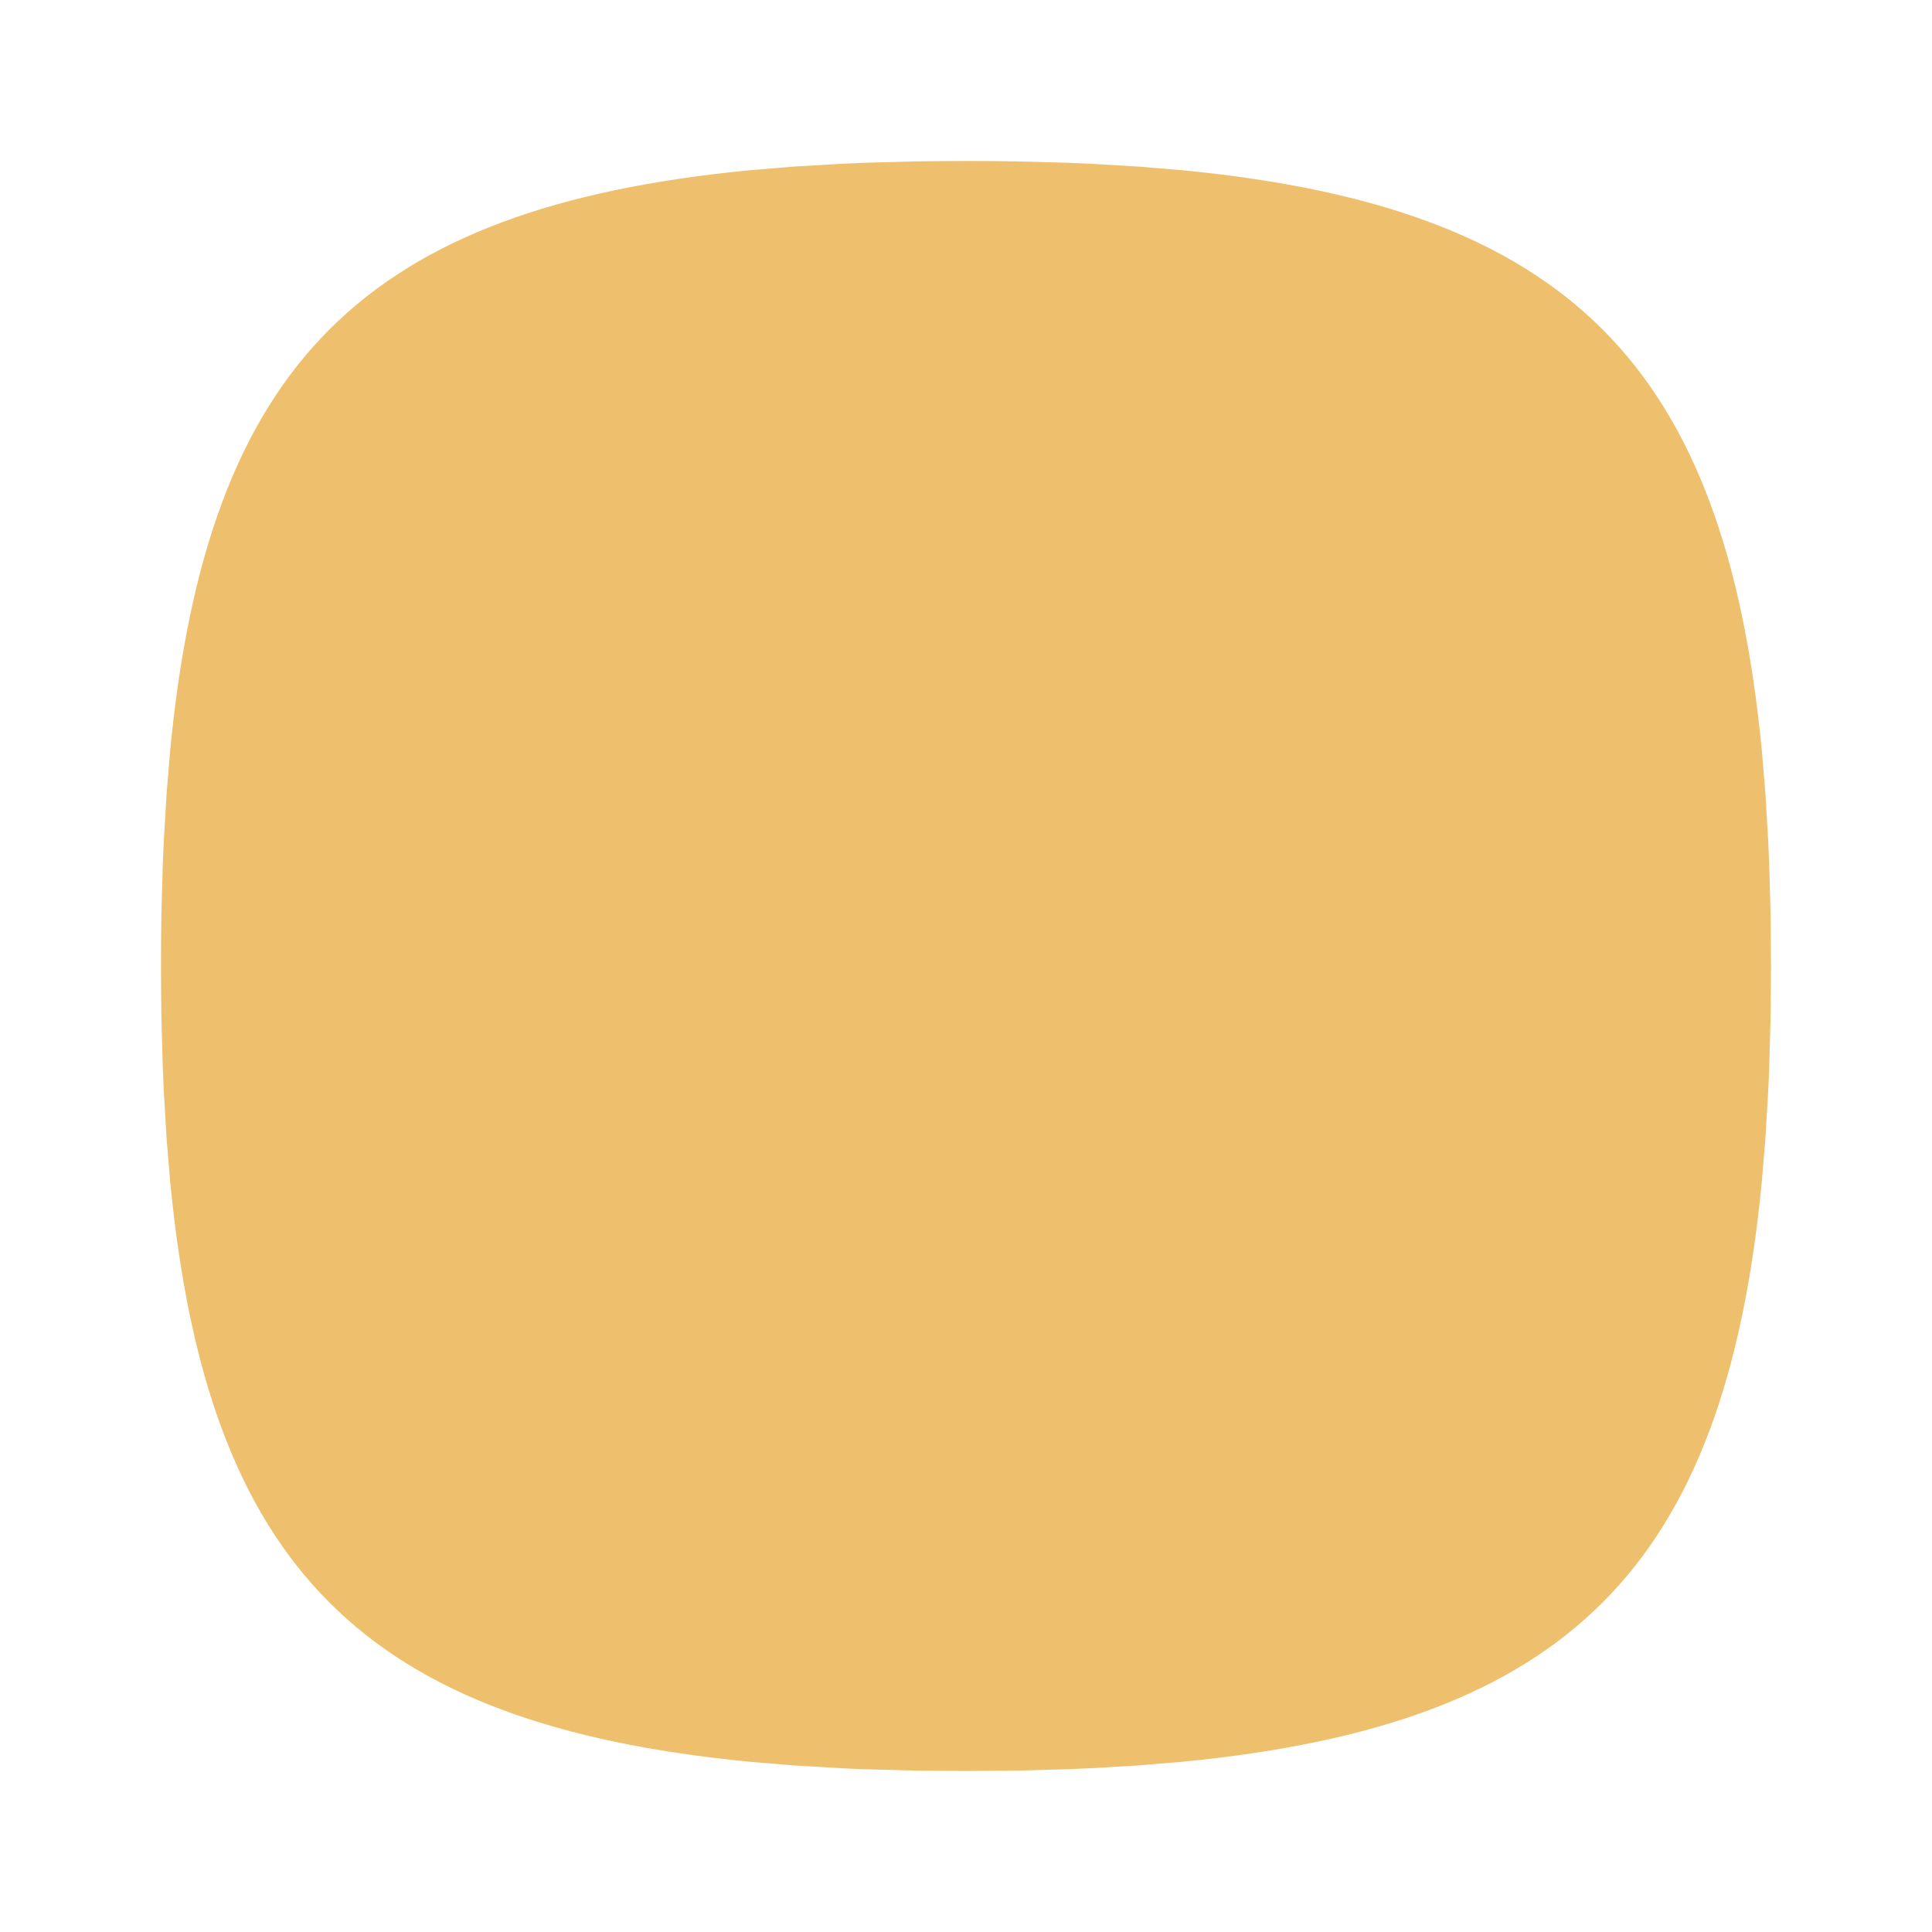
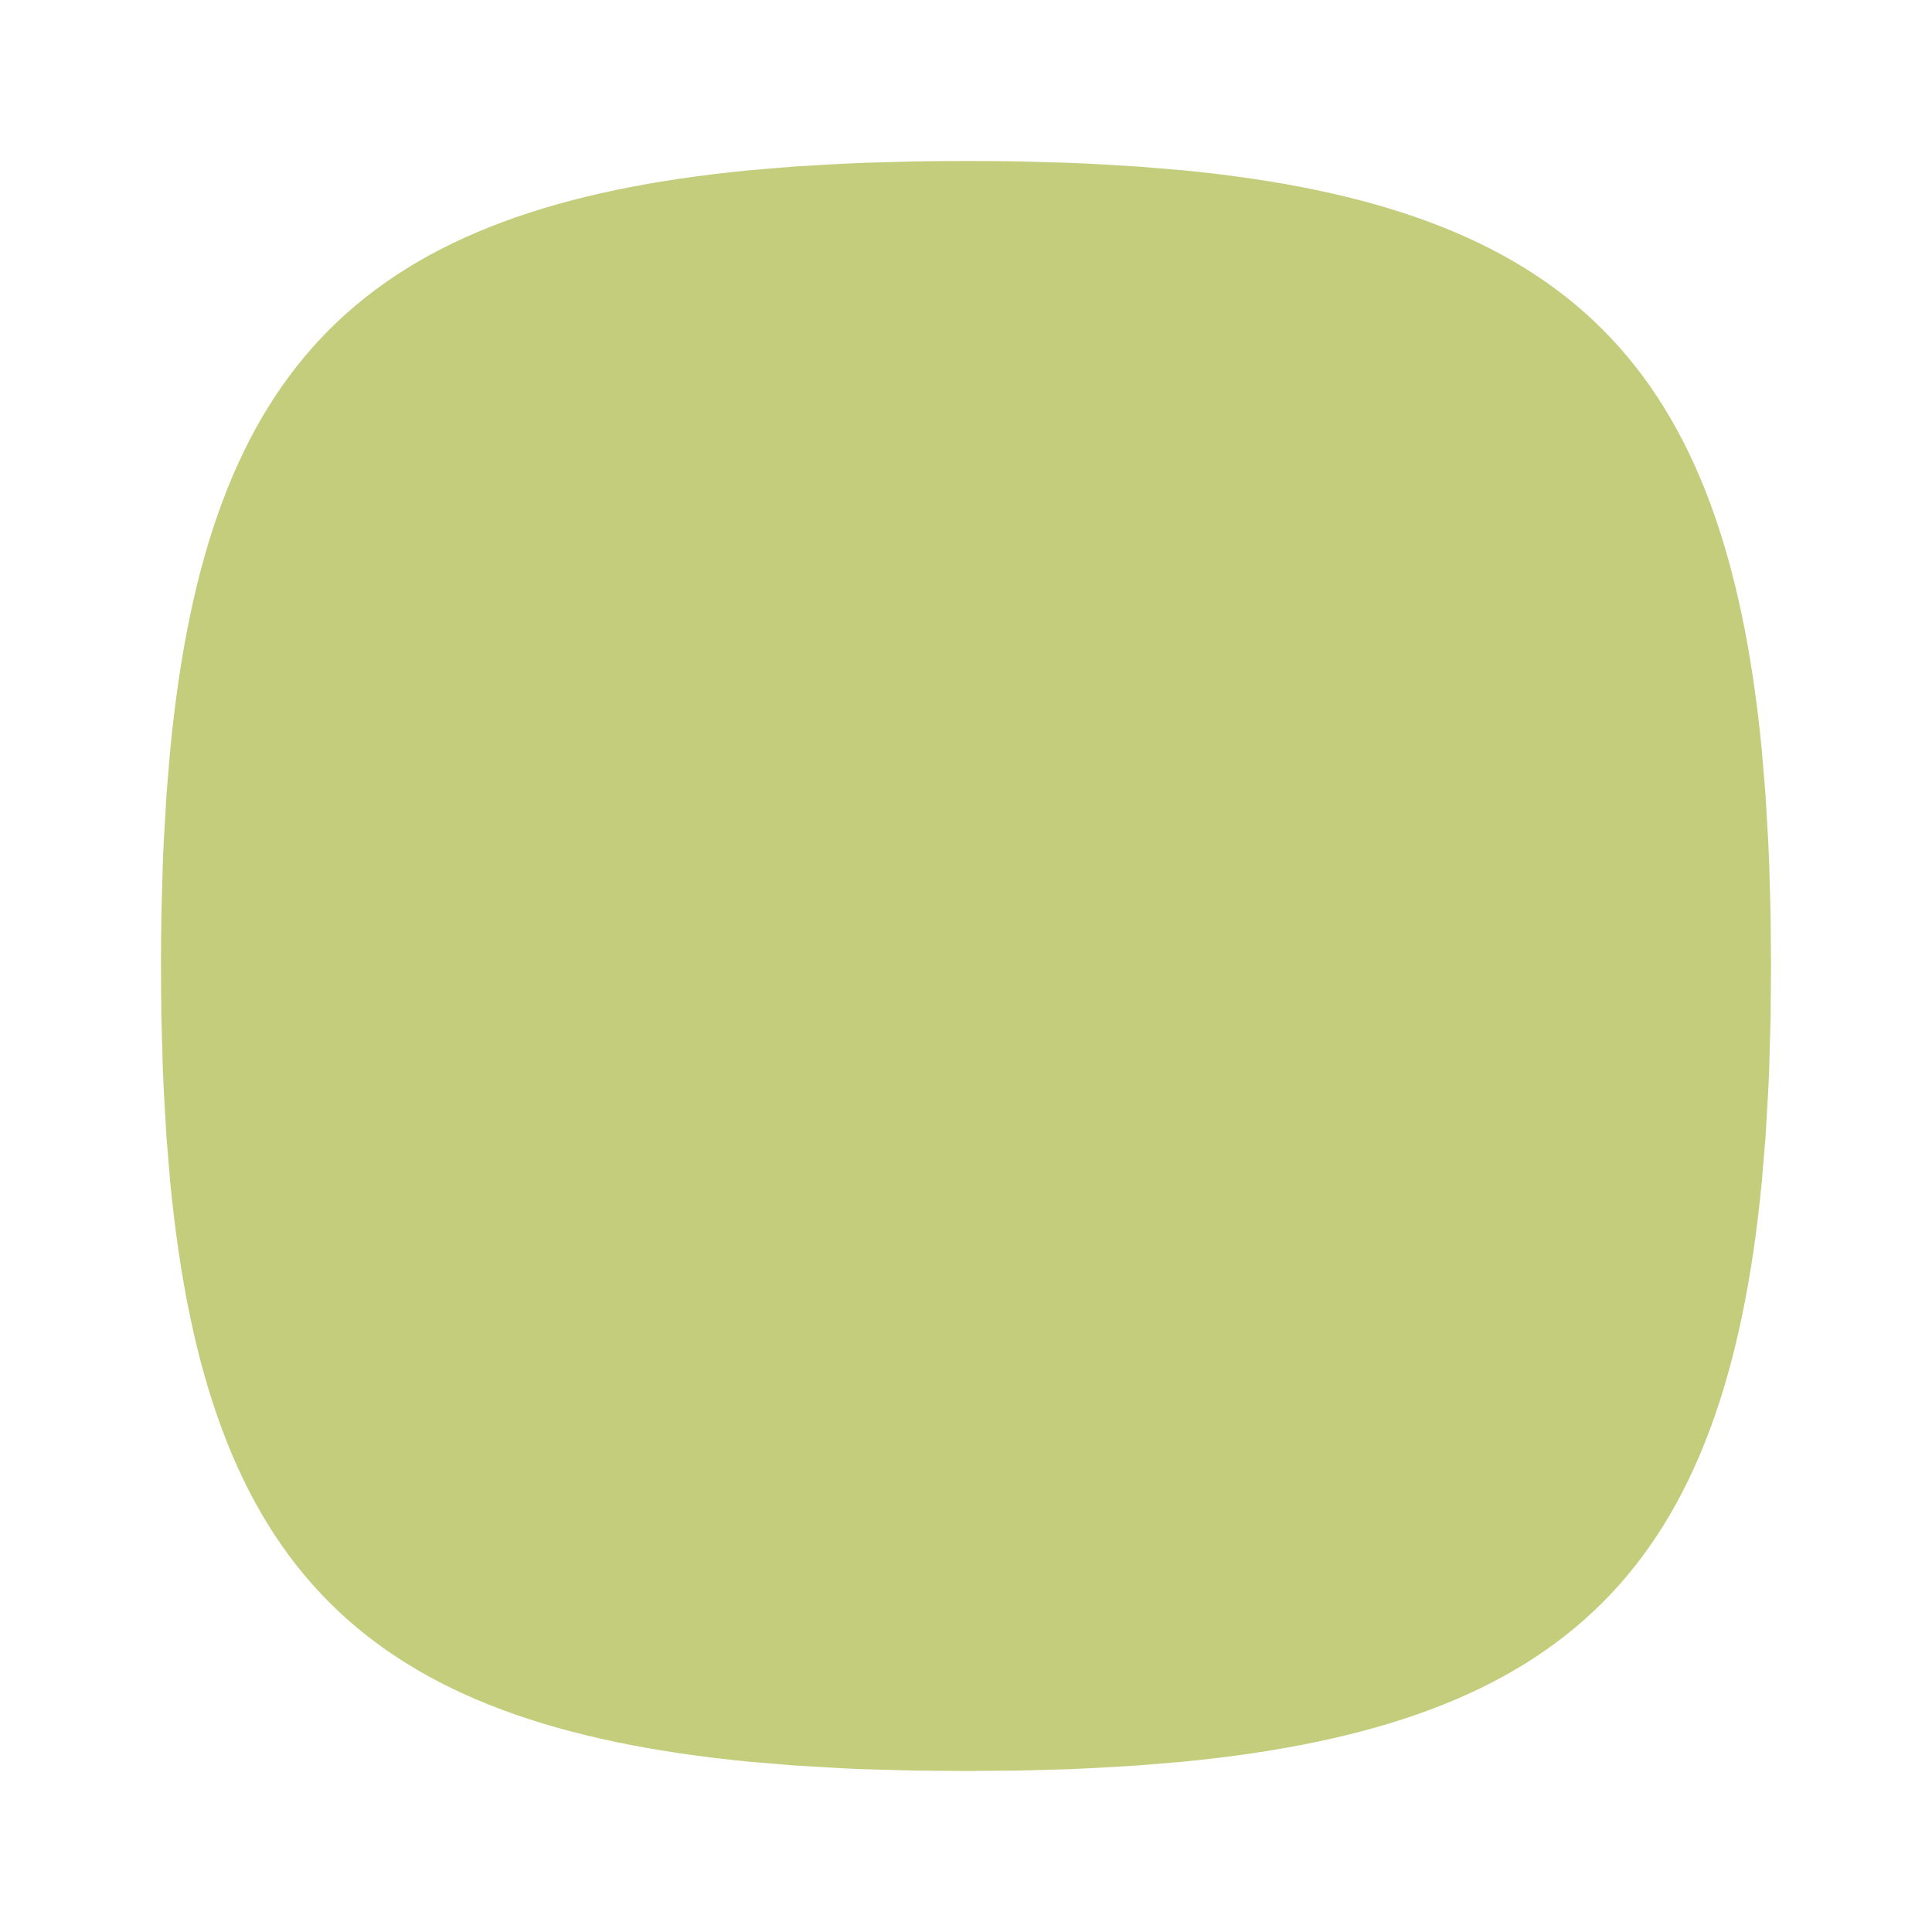
- <svg xmlns="http://www.w3.org/2000/svg" width="24" height="24" viewBox="0 0 24 24" fill="#eec06d" class="icon icon-tabler icons-tabler-filled icon-tabler-square-rounded">
+ <svg xmlns="http://www.w3.org/2000/svg" width="24" height="24" viewBox="0 0 24 24" fill="#c4cd7b" class="icon icon-tabler icons-tabler-filled icon-tabler-square-rounded">
  <path stroke="none" d="M0 0h24v24H0z" fill="none" />
  <path d="M12 2c-.218 0 -.432 .002 -.642 .005l-.616 .017l-.299 .013l-.579 .034l-.553 .046c-4.785 .464 -6.732 2.411 -7.196 7.196l-.046 .553l-.034 .579c-.005 .098 -.01 .198 -.013 .299l-.017 .616l-.004 .318l-.001 .324c0 .218 .002 .432 .005 .642l.017 .616l.013 .299l.034 .579l.046 .553c.464 4.785 2.411 6.732 7.196 7.196l.553 .046l.579 .034c.098 .005 .198 .01 .299 .013l.616 .017l.642 .005l.642 -.005l.616 -.017l.299 -.013l.579 -.034l.553 -.046c4.785 -.464 6.732 -2.411 7.196 -7.196l.046 -.553l.034 -.579c.005 -.098 .01 -.198 .013 -.299l.017 -.616l.005 -.642l-.005 -.642l-.017 -.616l-.013 -.299l-.034 -.579l-.046 -.553c-.464 -4.785 -2.411 -6.732 -7.196 -7.196l-.553 -.046l-.579 -.034a28.058 28.058 0 0 0 -.299 -.013l-.616 -.017l-.318 -.004l-.324 -.001z" />
</svg>
